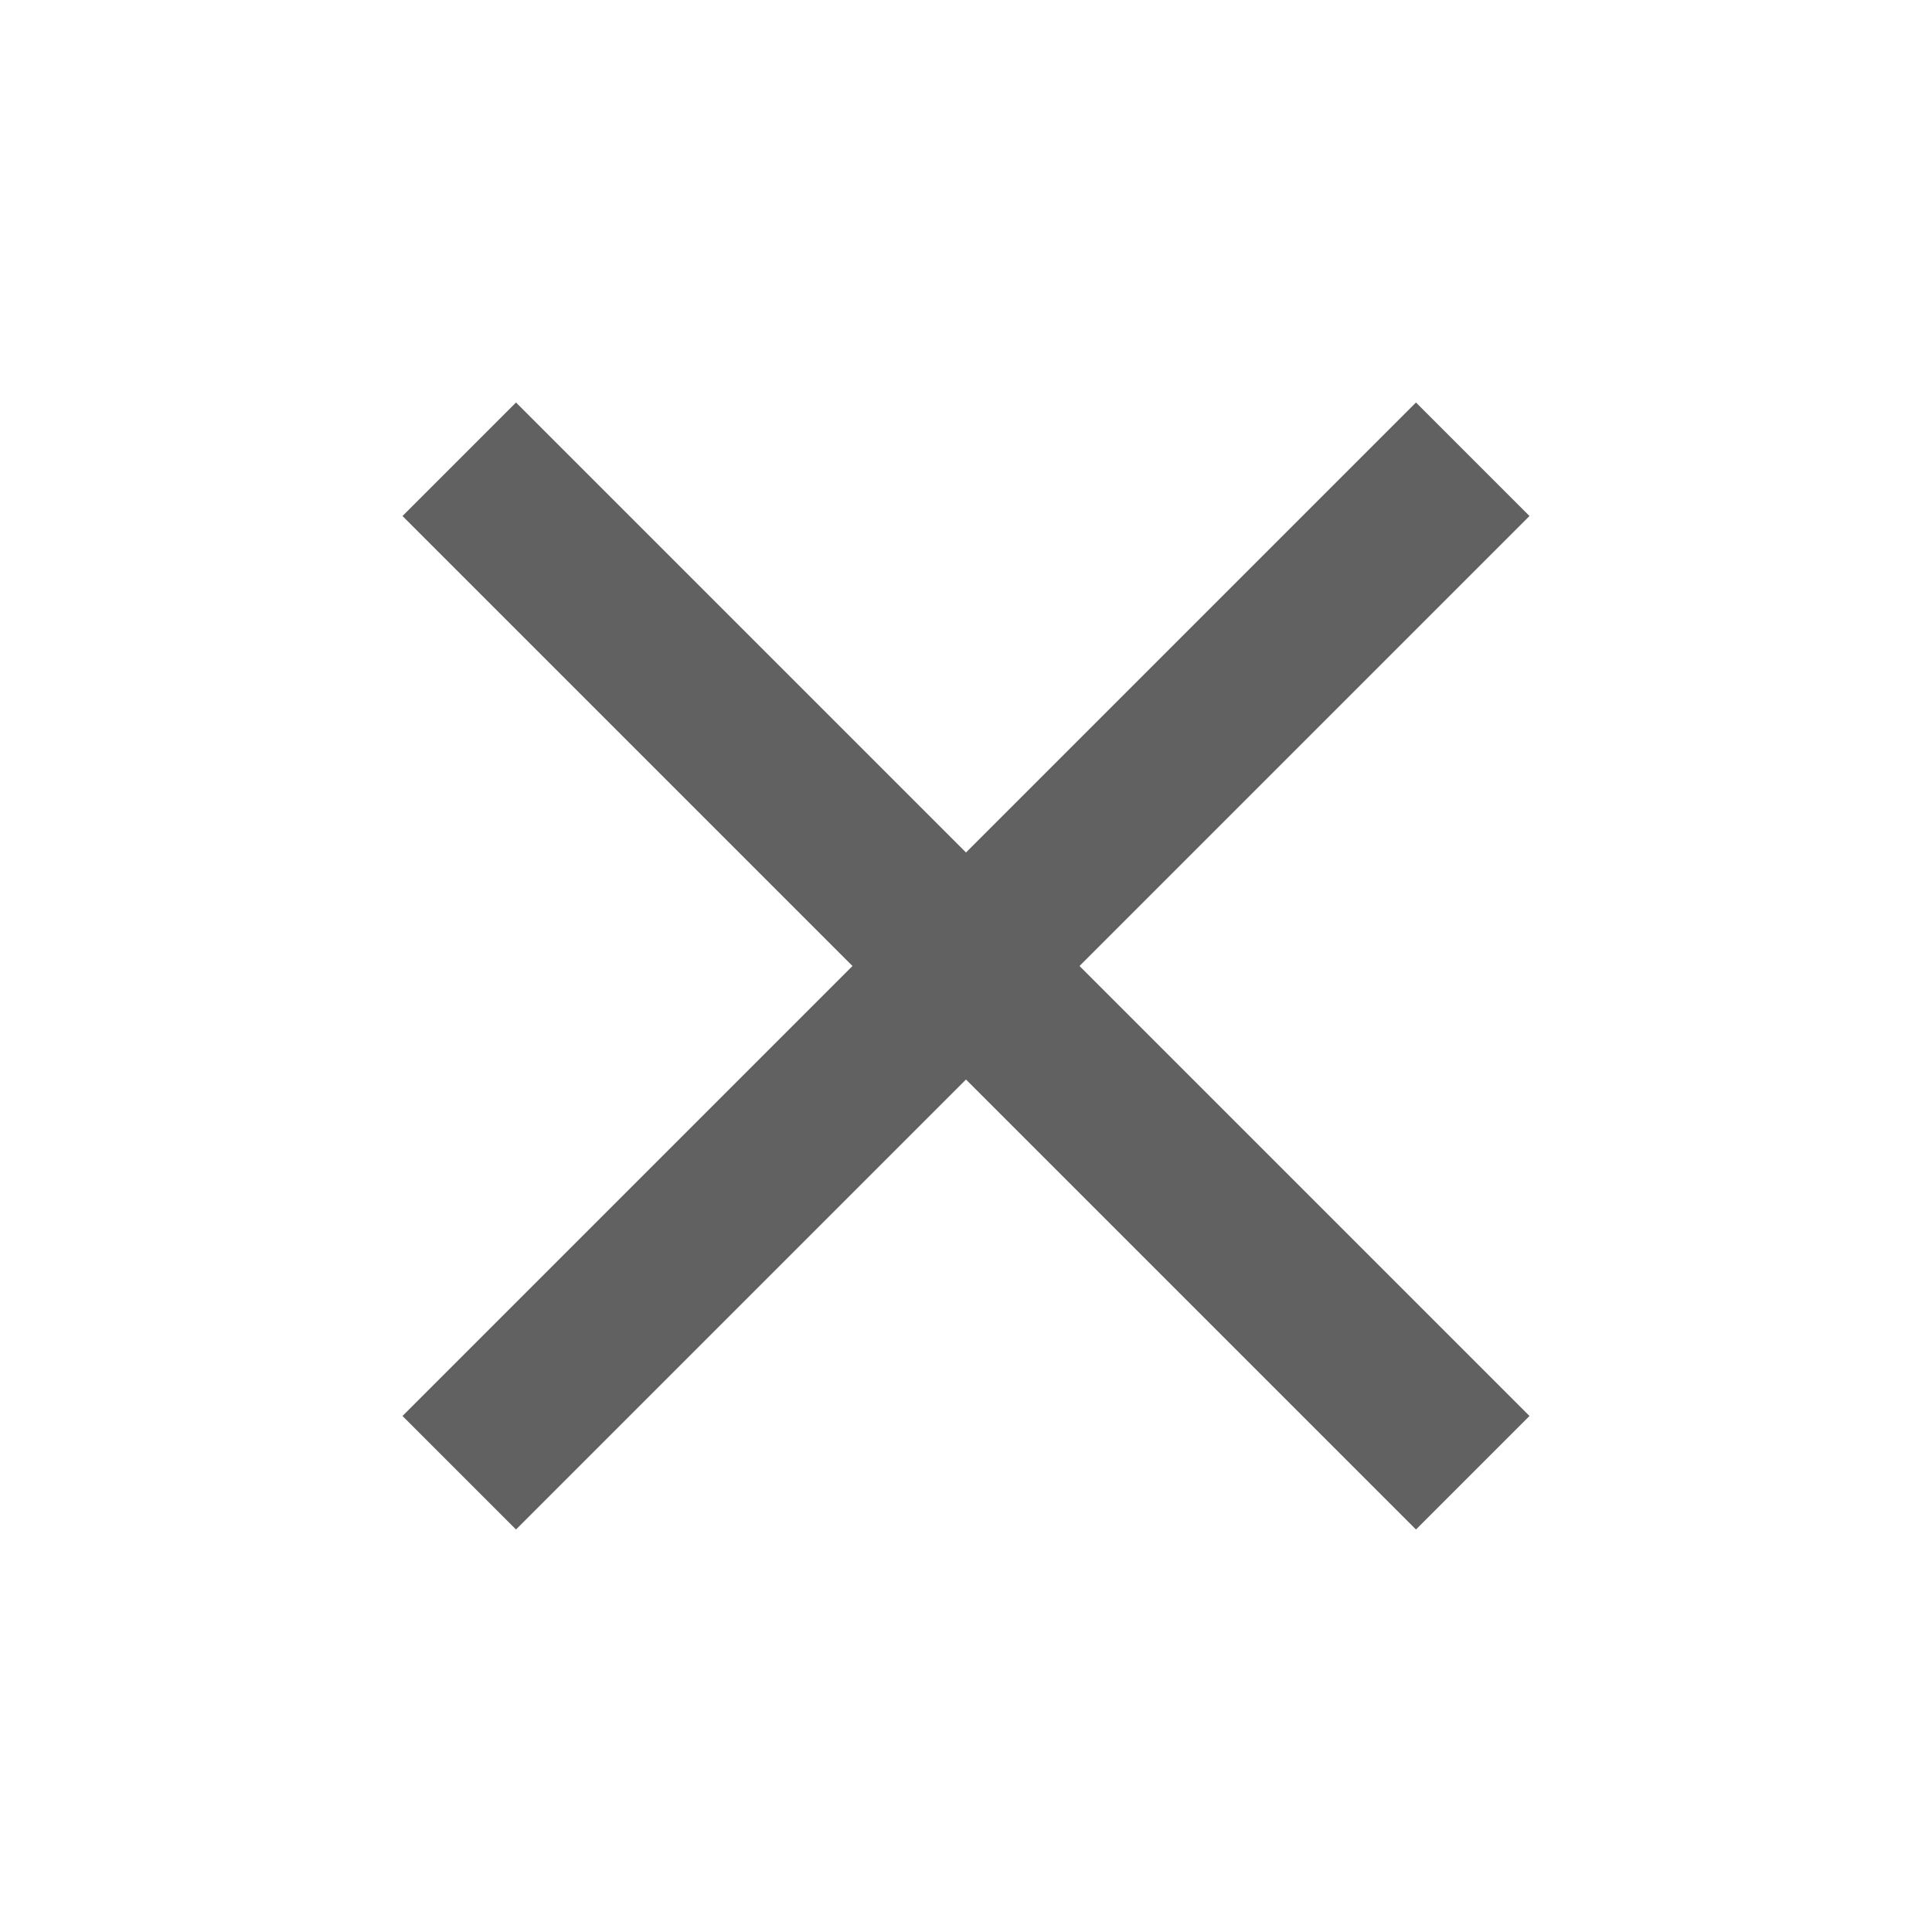
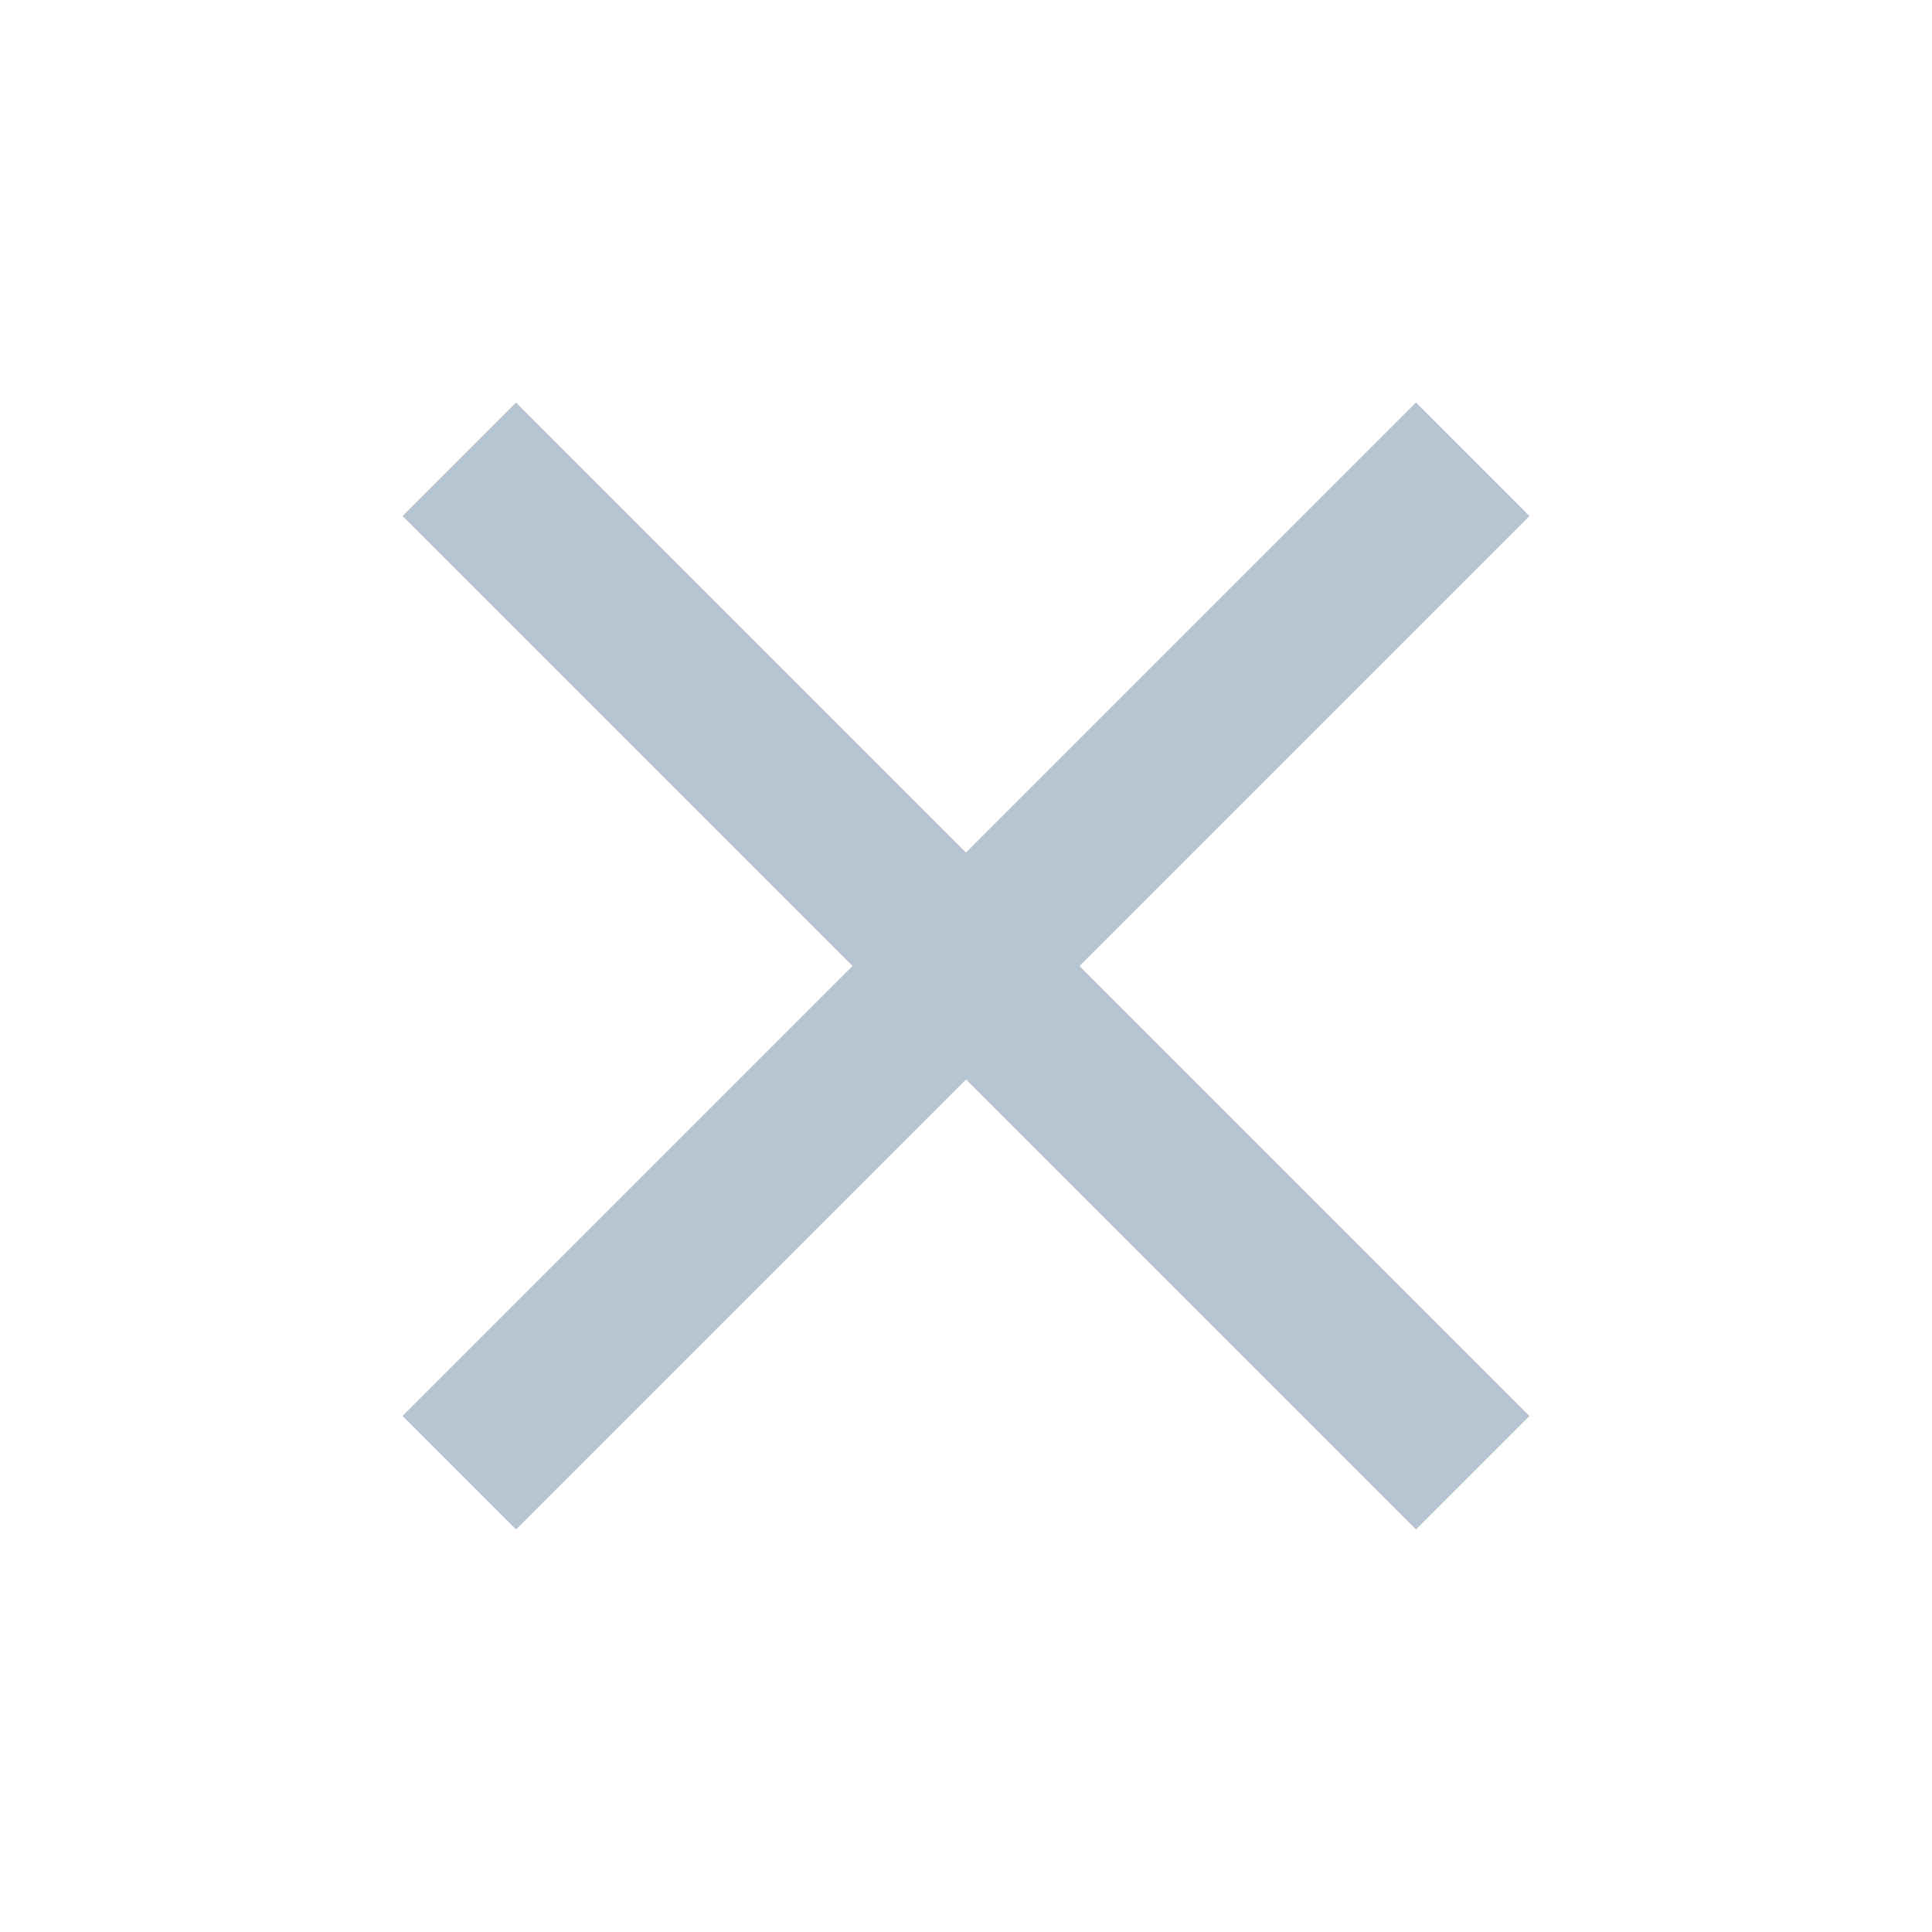
- <svg xmlns="http://www.w3.org/2000/svg" fill="#616161" height="16" viewBox="0 0 24 24" width="16">
+ <svg xmlns="http://www.w3.org/2000/svg" fill="#B7C5D3" height="16" viewBox="0 0 24 24" width="16">
  <path d="M19 6.41L17.59 5 12 10.59 6.41 5 5 6.41 10.59 12 5 17.59 6.41 19 12 13.41 17.59 19 19 17.59 13.41 12z" />
  <path d="M0 0h24v24H0z" fill="none" />
</svg>
